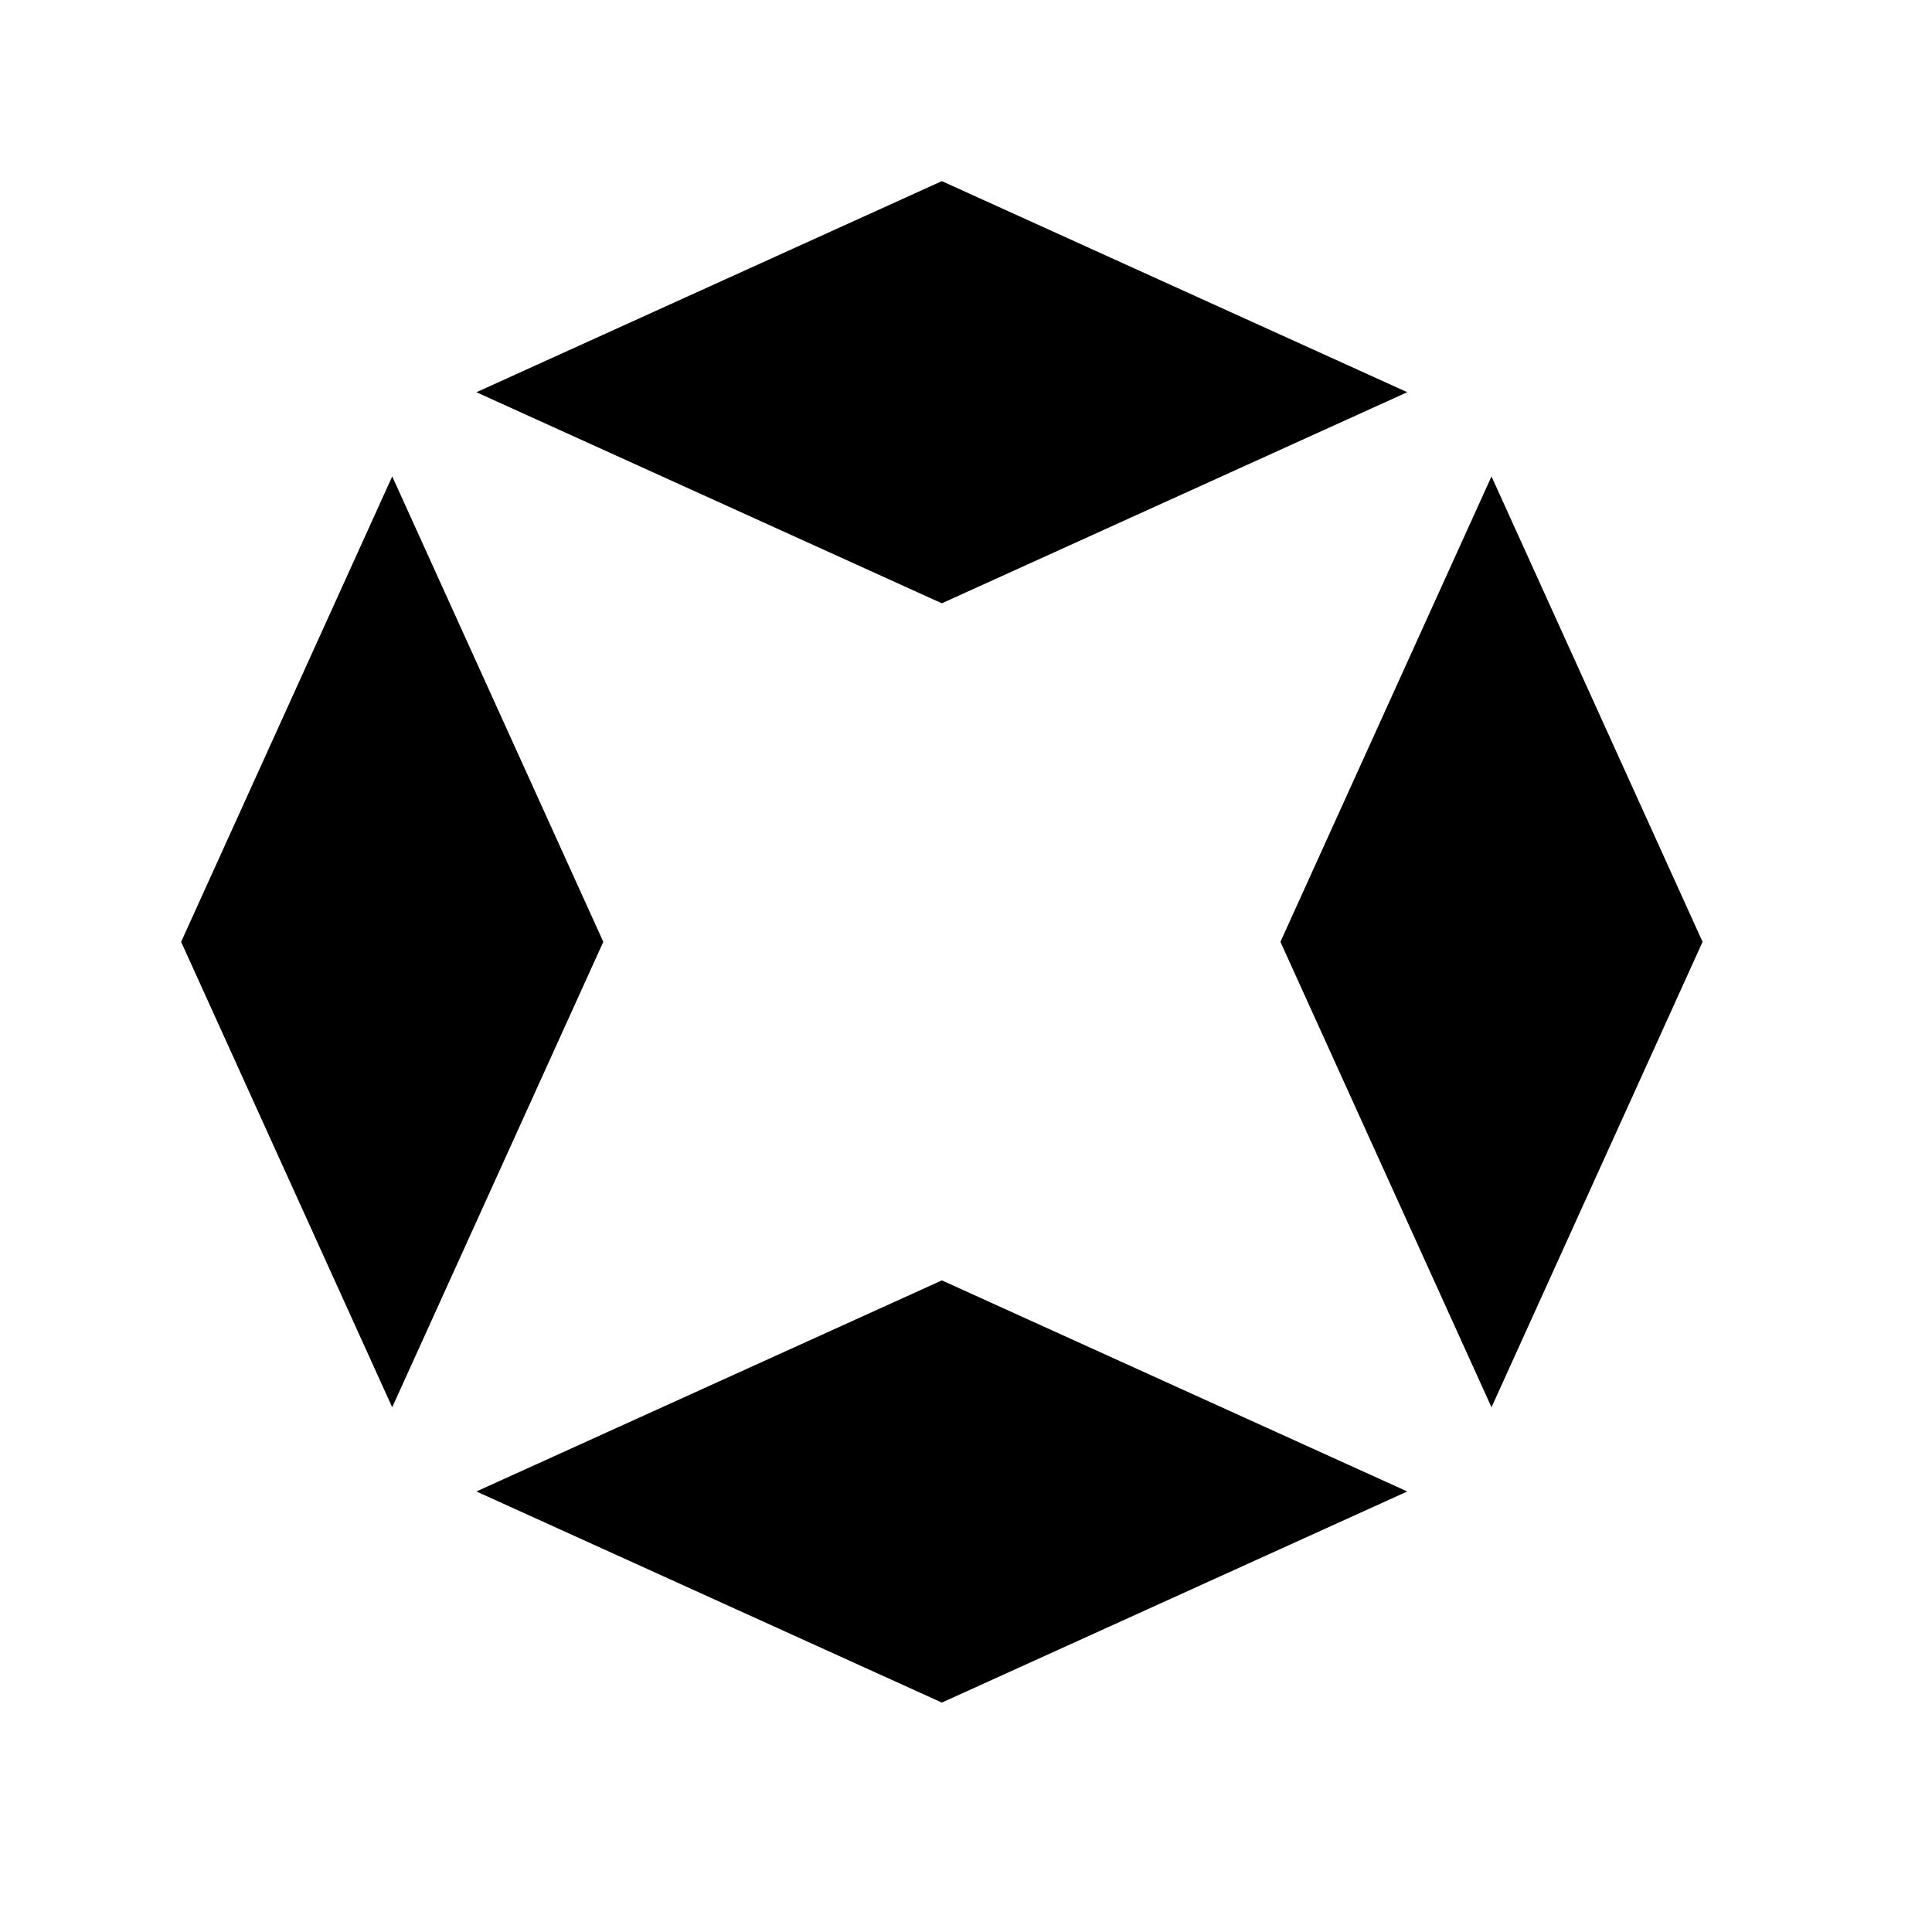
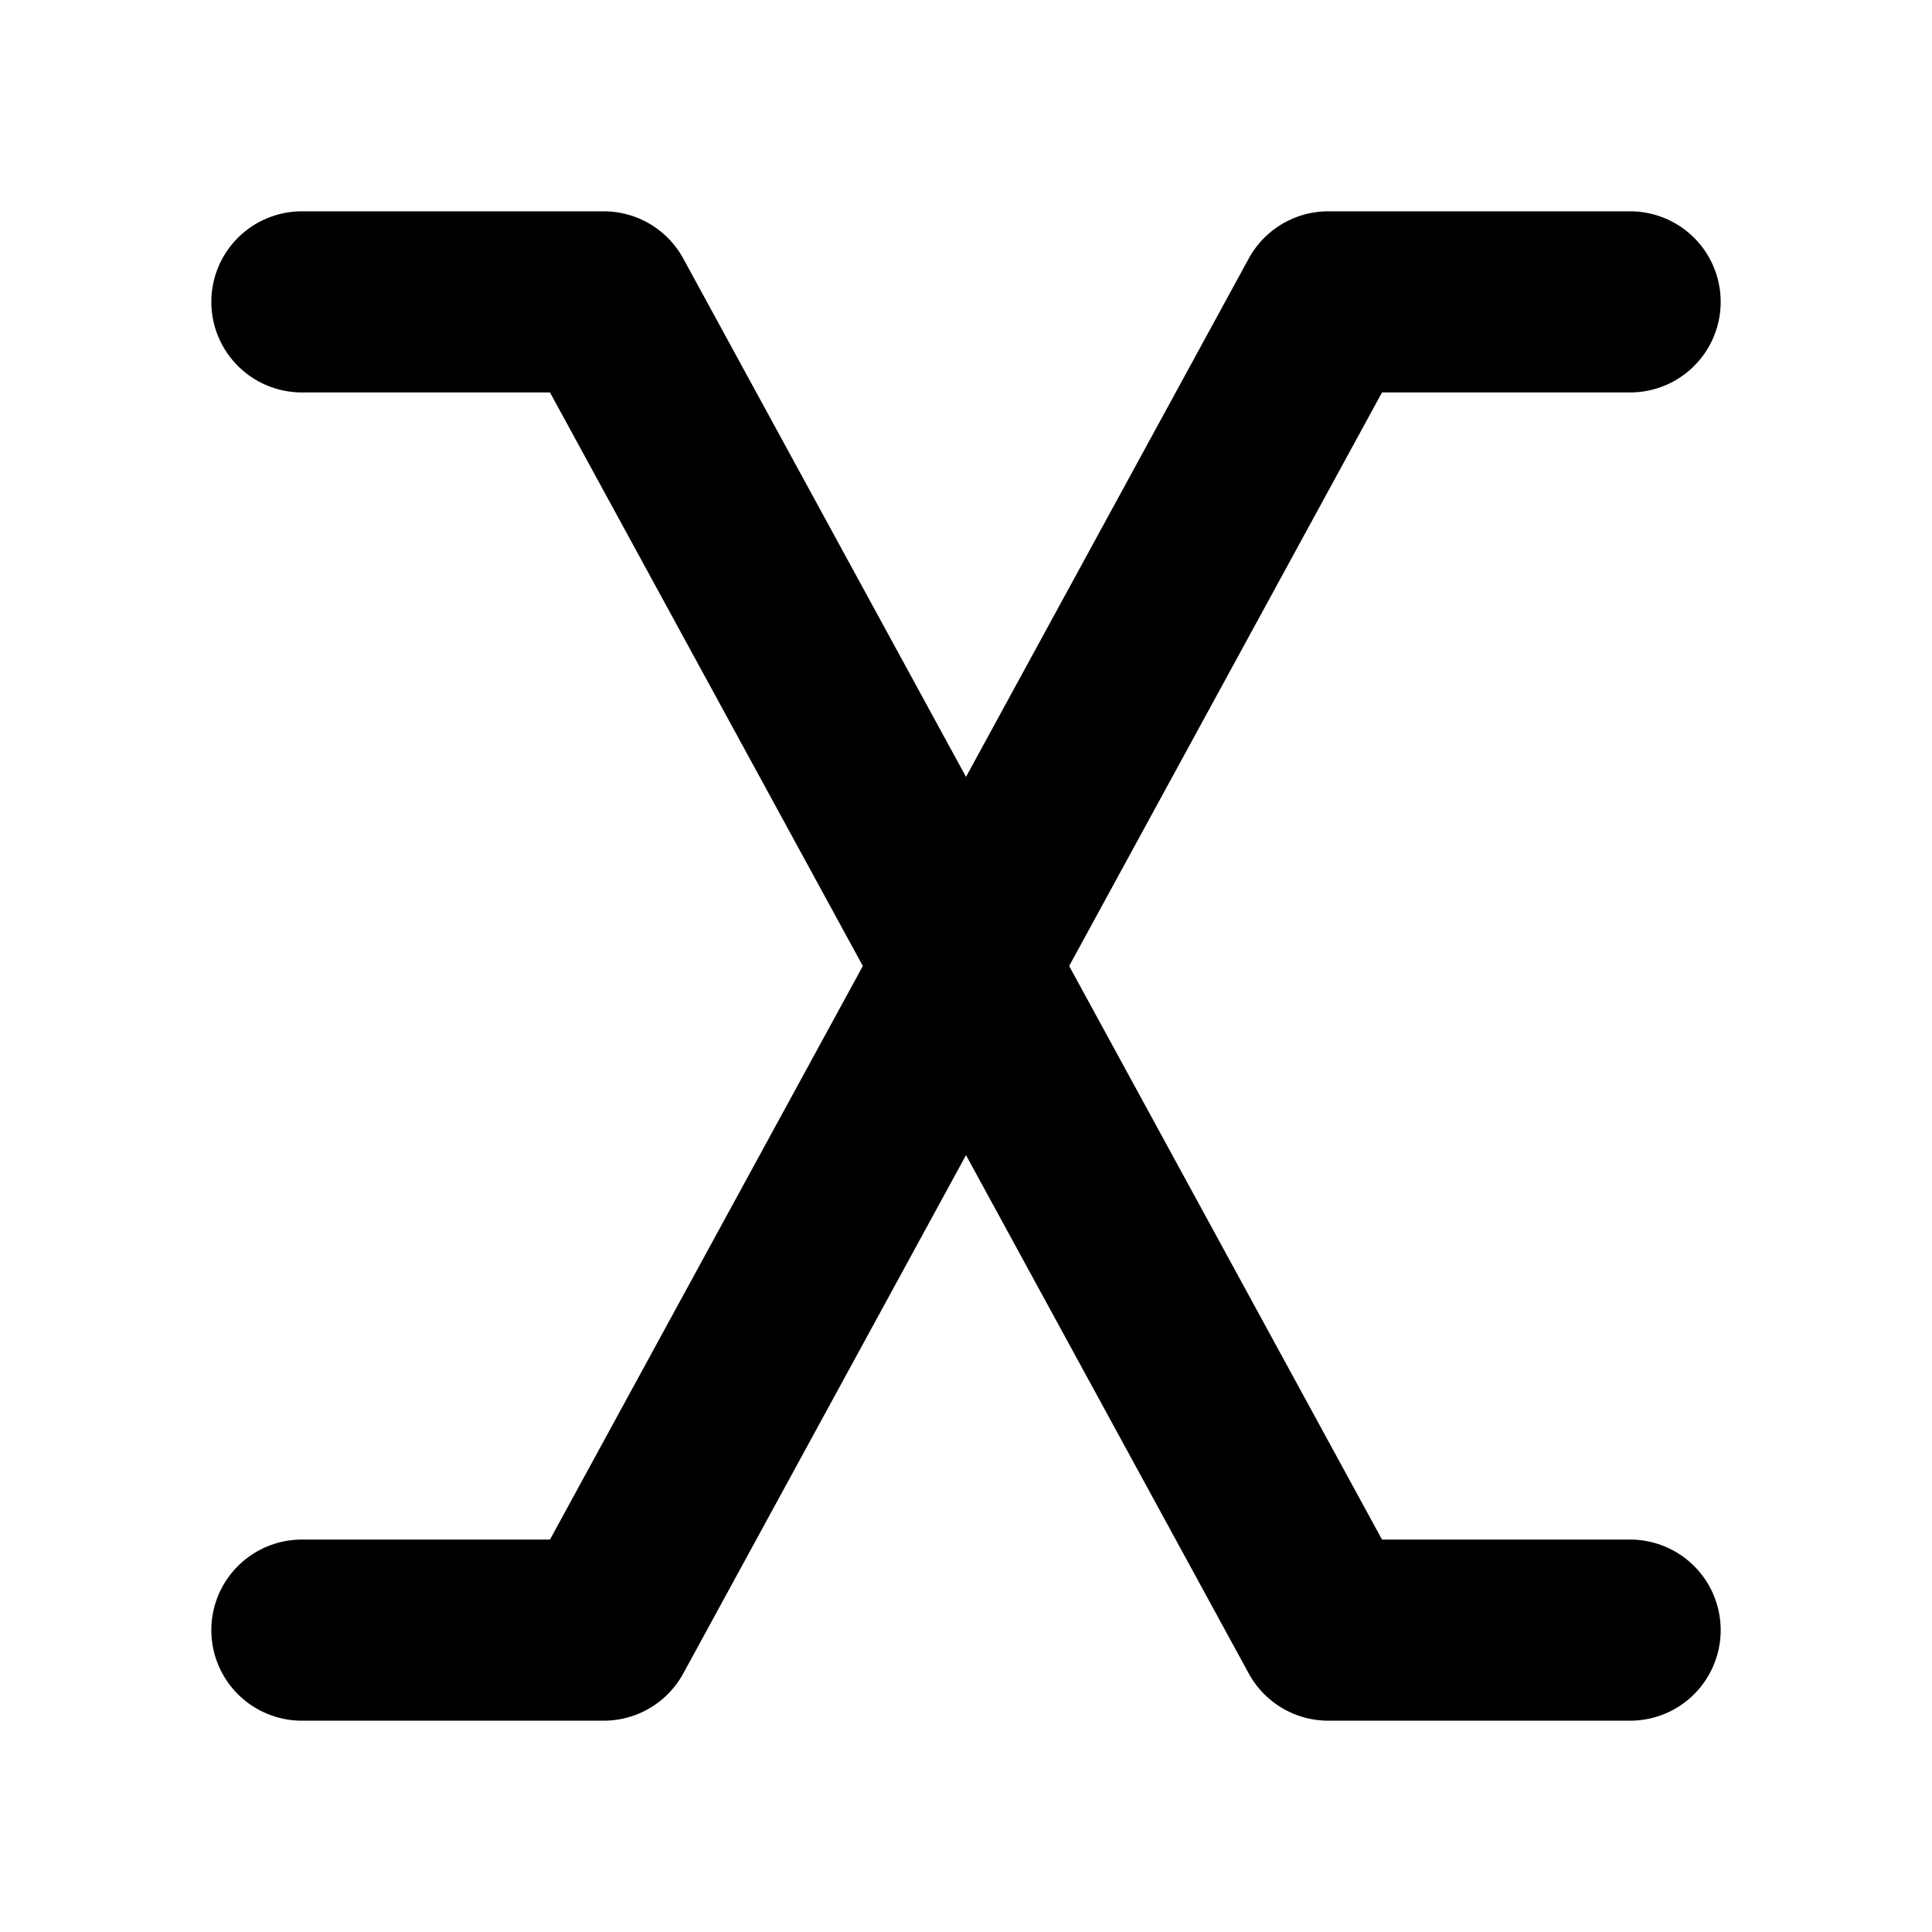
<svg xmlns="http://www.w3.org/2000/svg" viewBox="0 0 64 64" width="64" height="64" fill="none">
-   <g transform="translate(6 6) scale(0.9)">
-     <path fill="black" fill-rule="evenodd" clip-rule="evenodd" d="M28 0 10.869 7.77 28 15.539l17.131-7.77L28 0ZM28 40.461 10.869 48.23 28 56l17.131-7.77L28 40.46ZM48.231 10.869 56 28 48.231 45.131 40.462 28l7.769-17.131ZM15.539 28 7.77 10.869 0 28l7.769 17.131L15.539 28Z" />
-   </g>
+   <path d="M10 10h10l24 44h10M10 54h10L44 10h10" stroke="black" stroke-width="6" stroke-linecap="round" stroke-linejoin="round" />
</svg>
